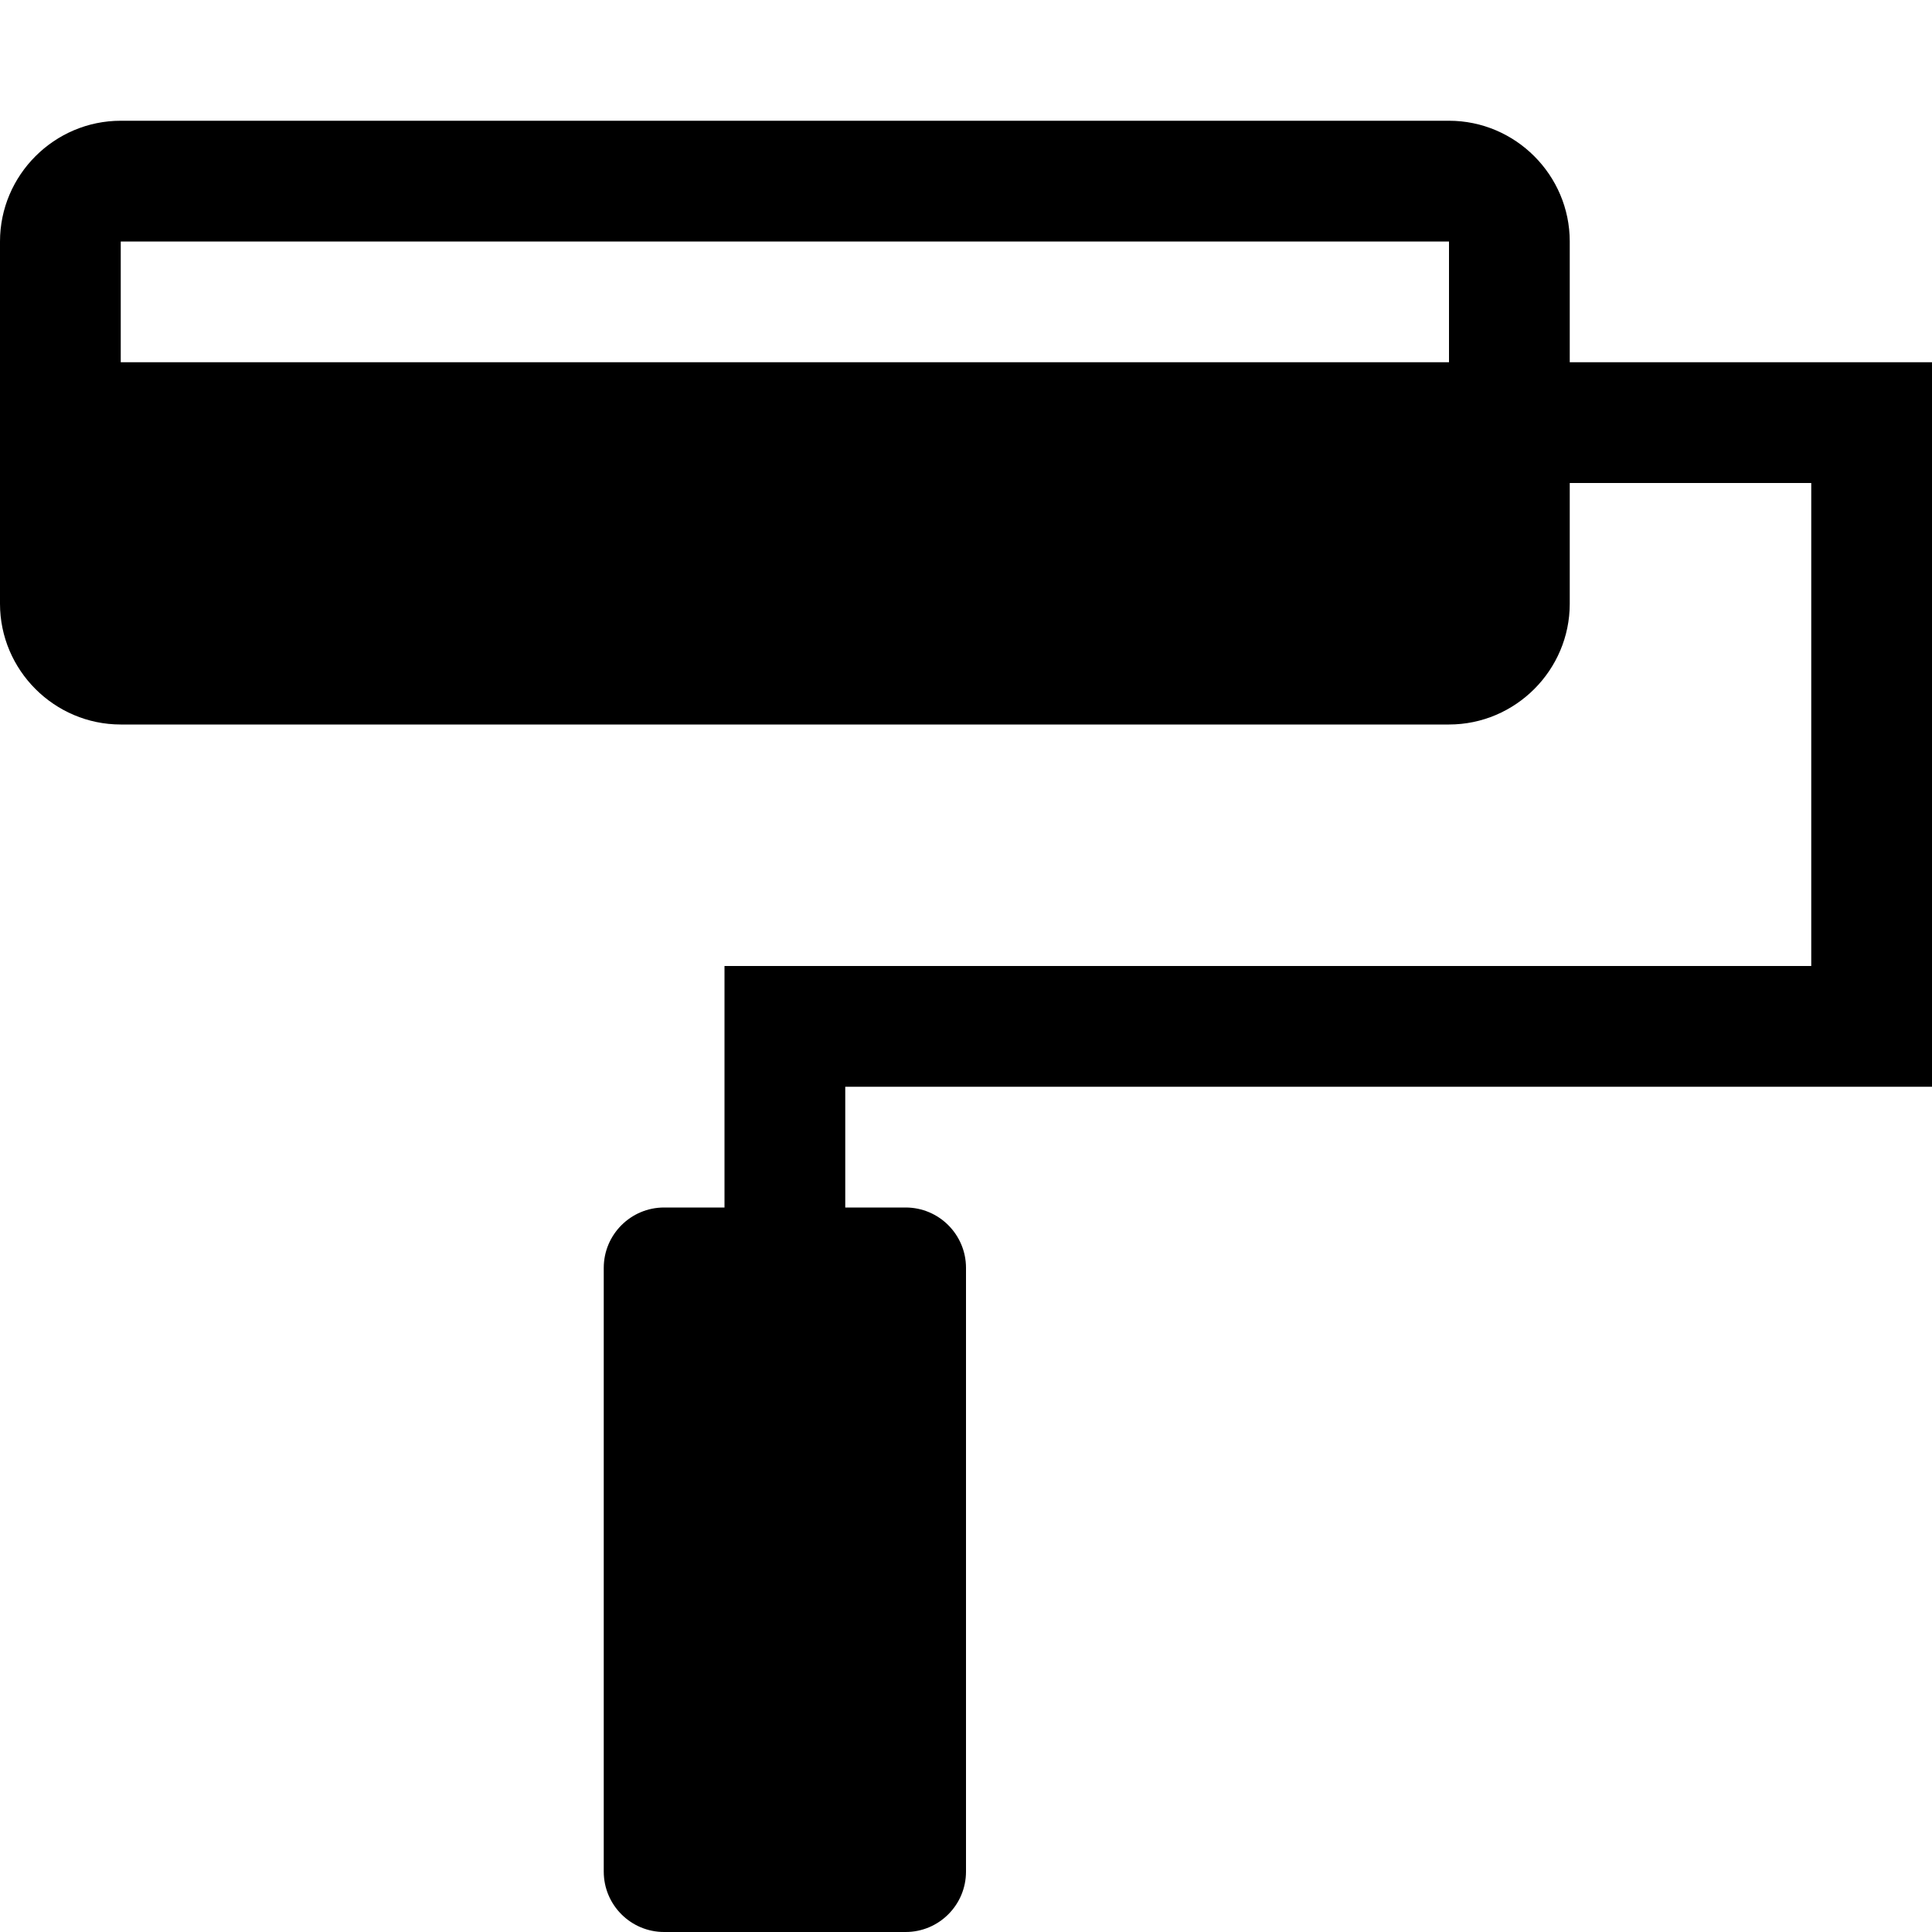
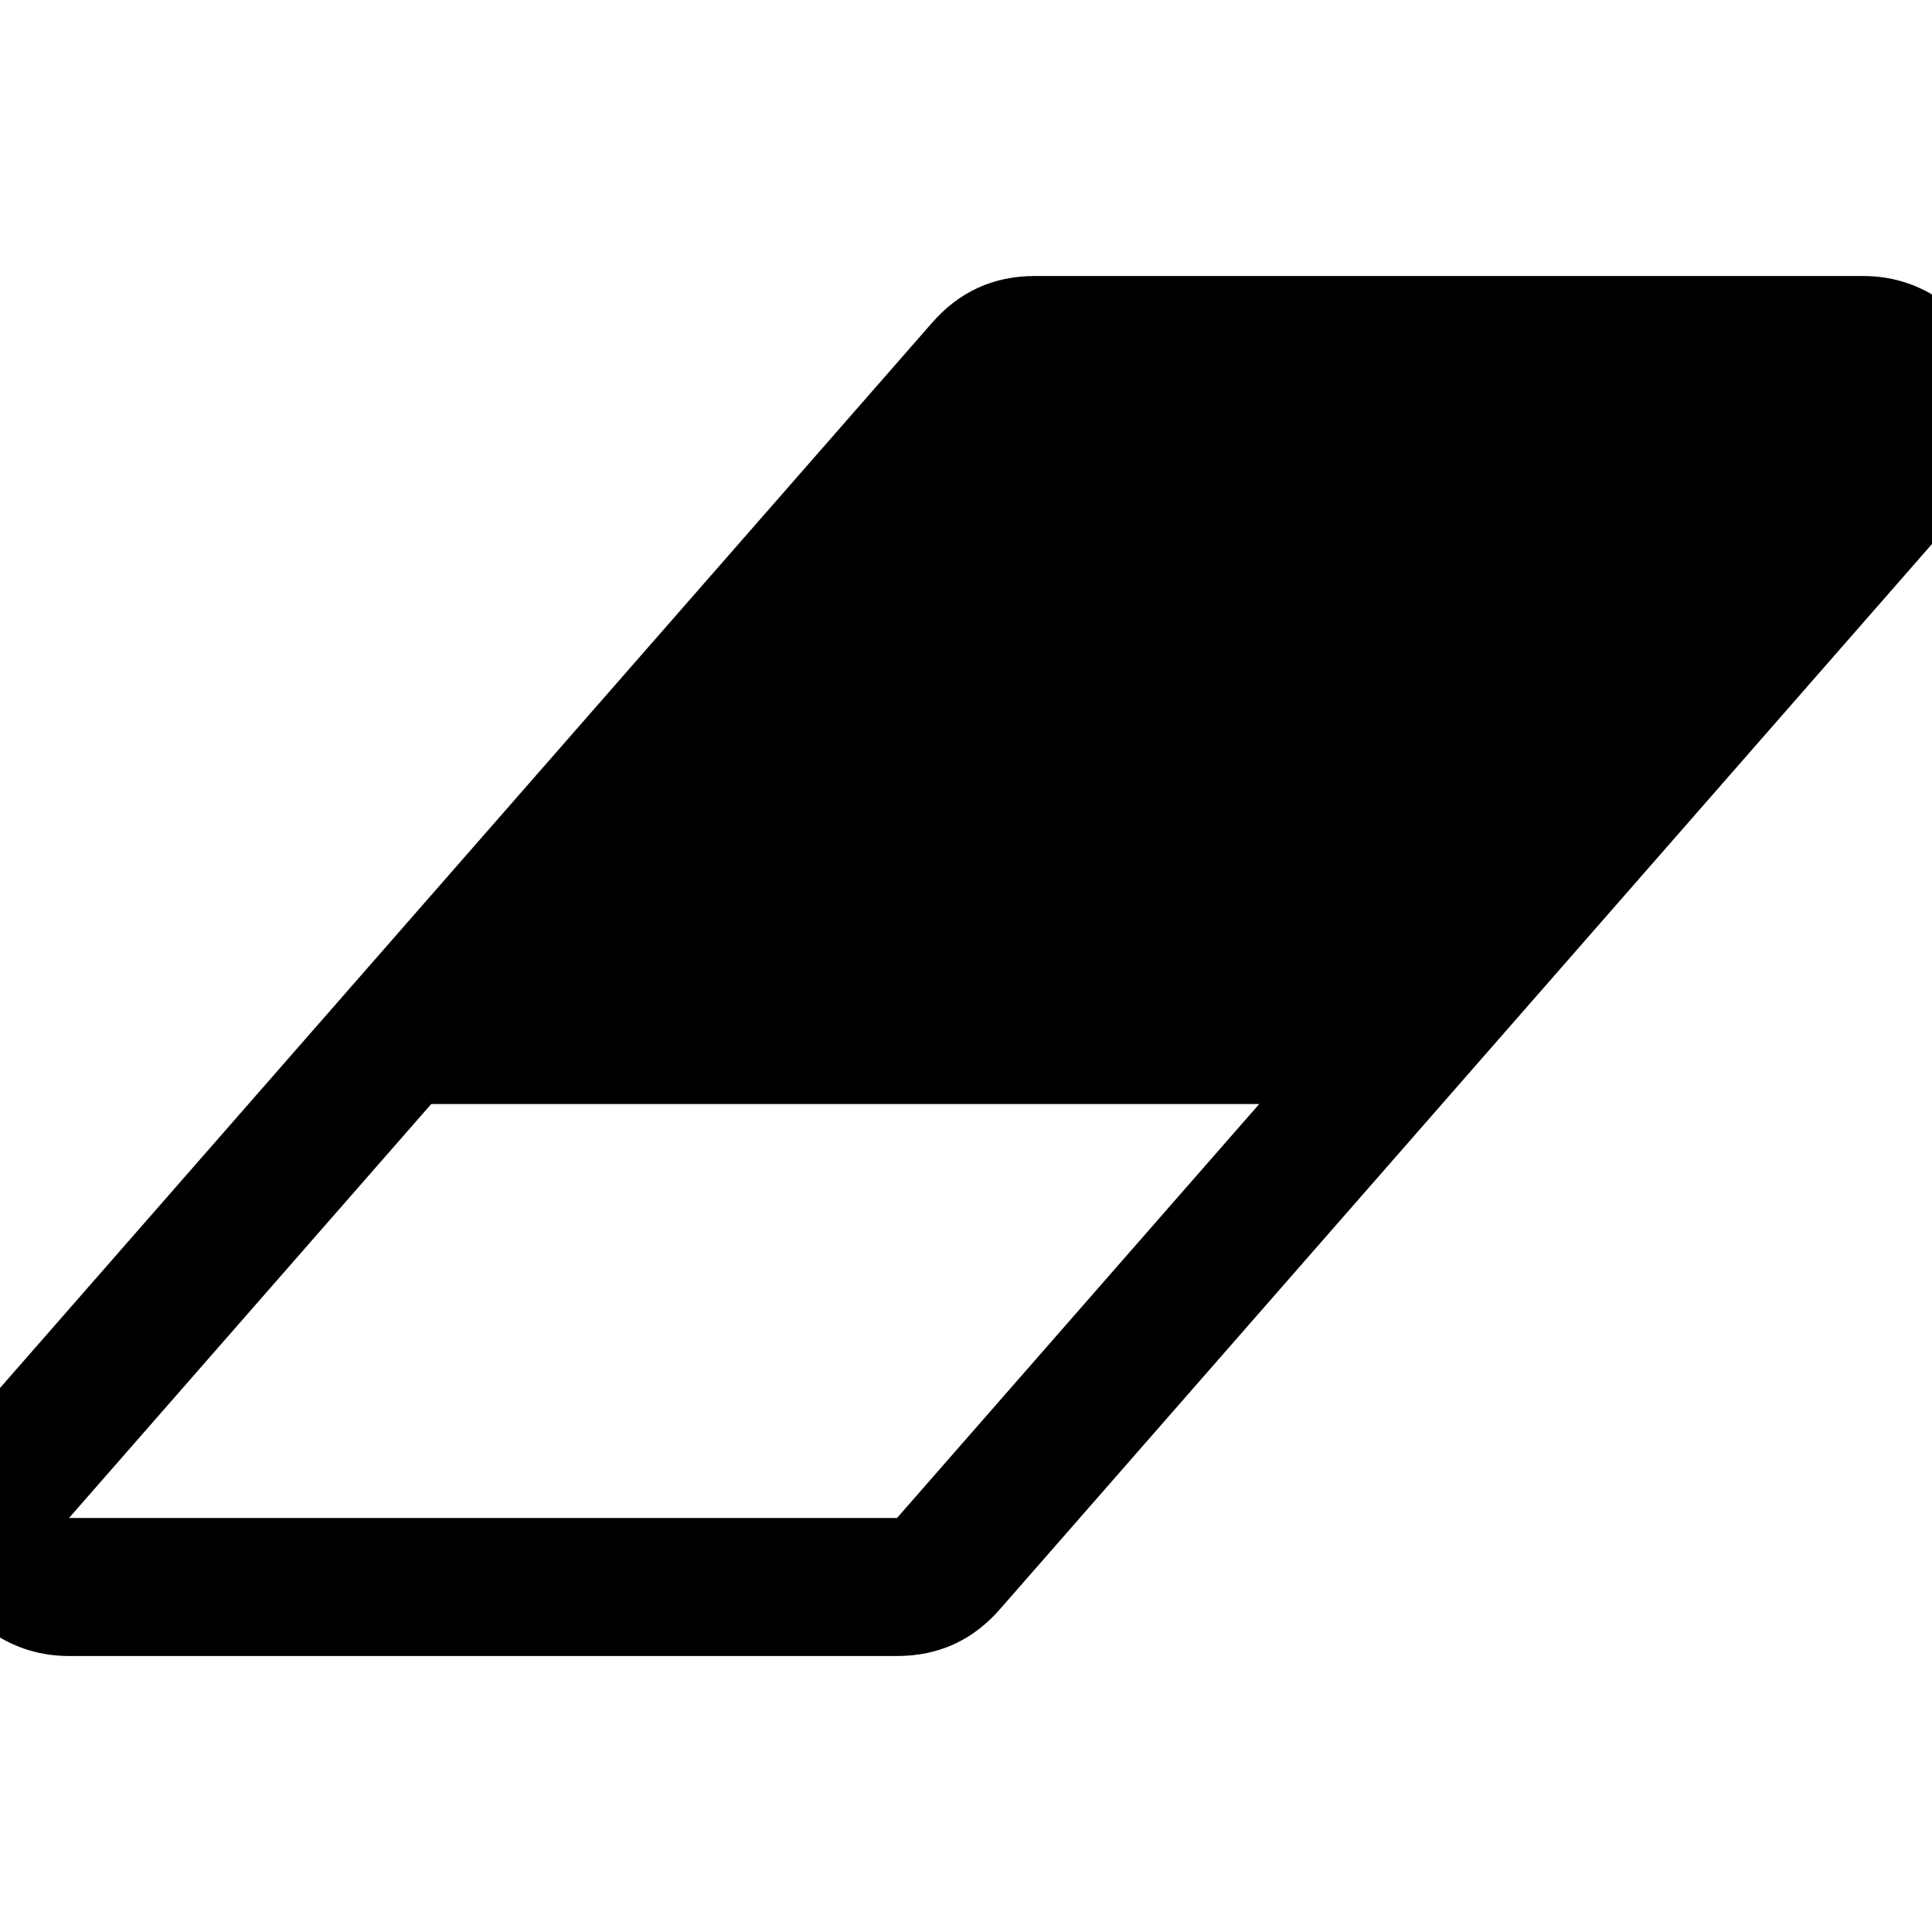
- <svg viewBox="0 0 16 16">
-   <path d="M16 9v-6h-3v-1c0-0.55-0.45-1-1-1h-11c-0.55 0-1 0.45-1 1v3c0 0.55 0.45 1 1 1h11c0.55 0 1-0.45 1-1v-1h2v4h-9v2h-0.5c-0.276 0-0.5 0.224-0.5 0.5v5c0 0.276 0.224 0.5 0.5 0.5h2c0.276 0 0.5-0.224 0.5-0.5v-5c0-0.276-0.224-0.5-0.5-0.5h-0.5v-1h9zM12 3h-11v-1h11v1z" />
+ <svg xmlns="http://www.w3.org/2000/svg" width="1792" height="1792" viewBox="0 0 1792 1792">
+   <path d="M832 1408l336-384h-768l-336 384h768zm1013-1077q15 34 9.5 71.5t-30.5 65.5l-896 1024q-38 44-96 44h-768q-38 0-69.5-20.5t-47.5-54.5q-15-34-9.5-71.5t30.5-65.5l896-1024q38-44 96-44h768q38 0 69.5 20.5t47.5 54.5z" />
</svg>
